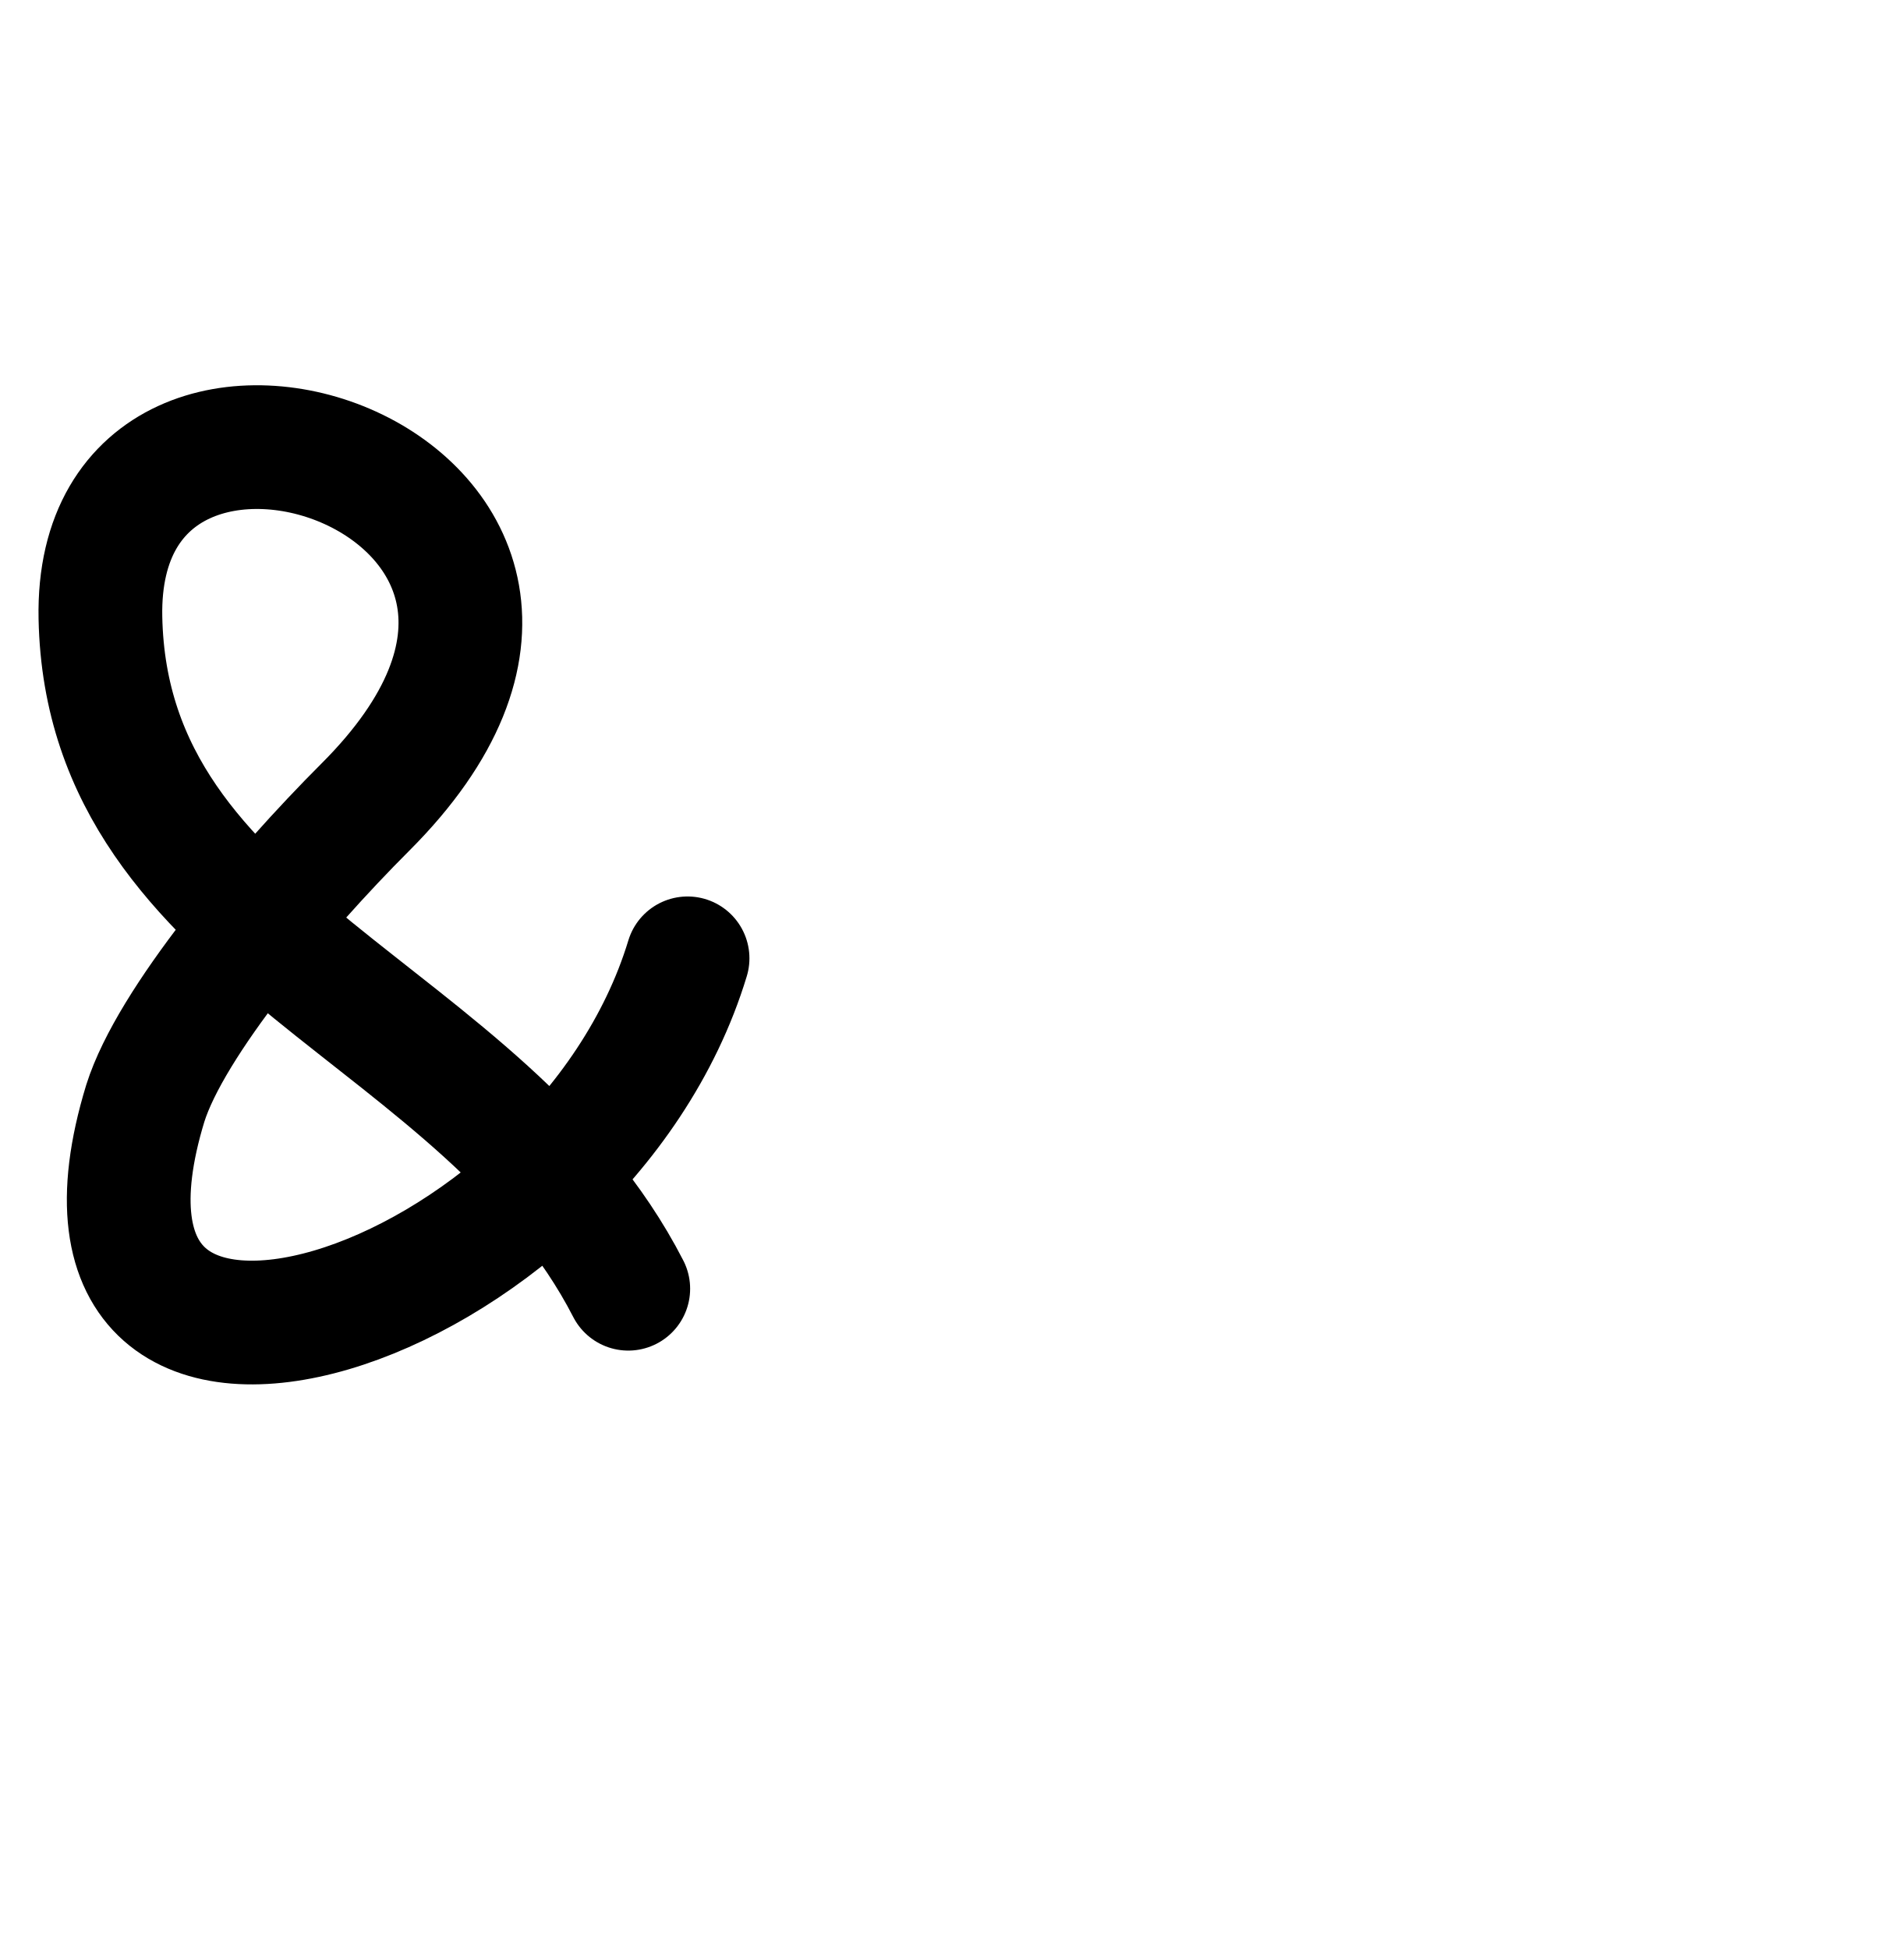
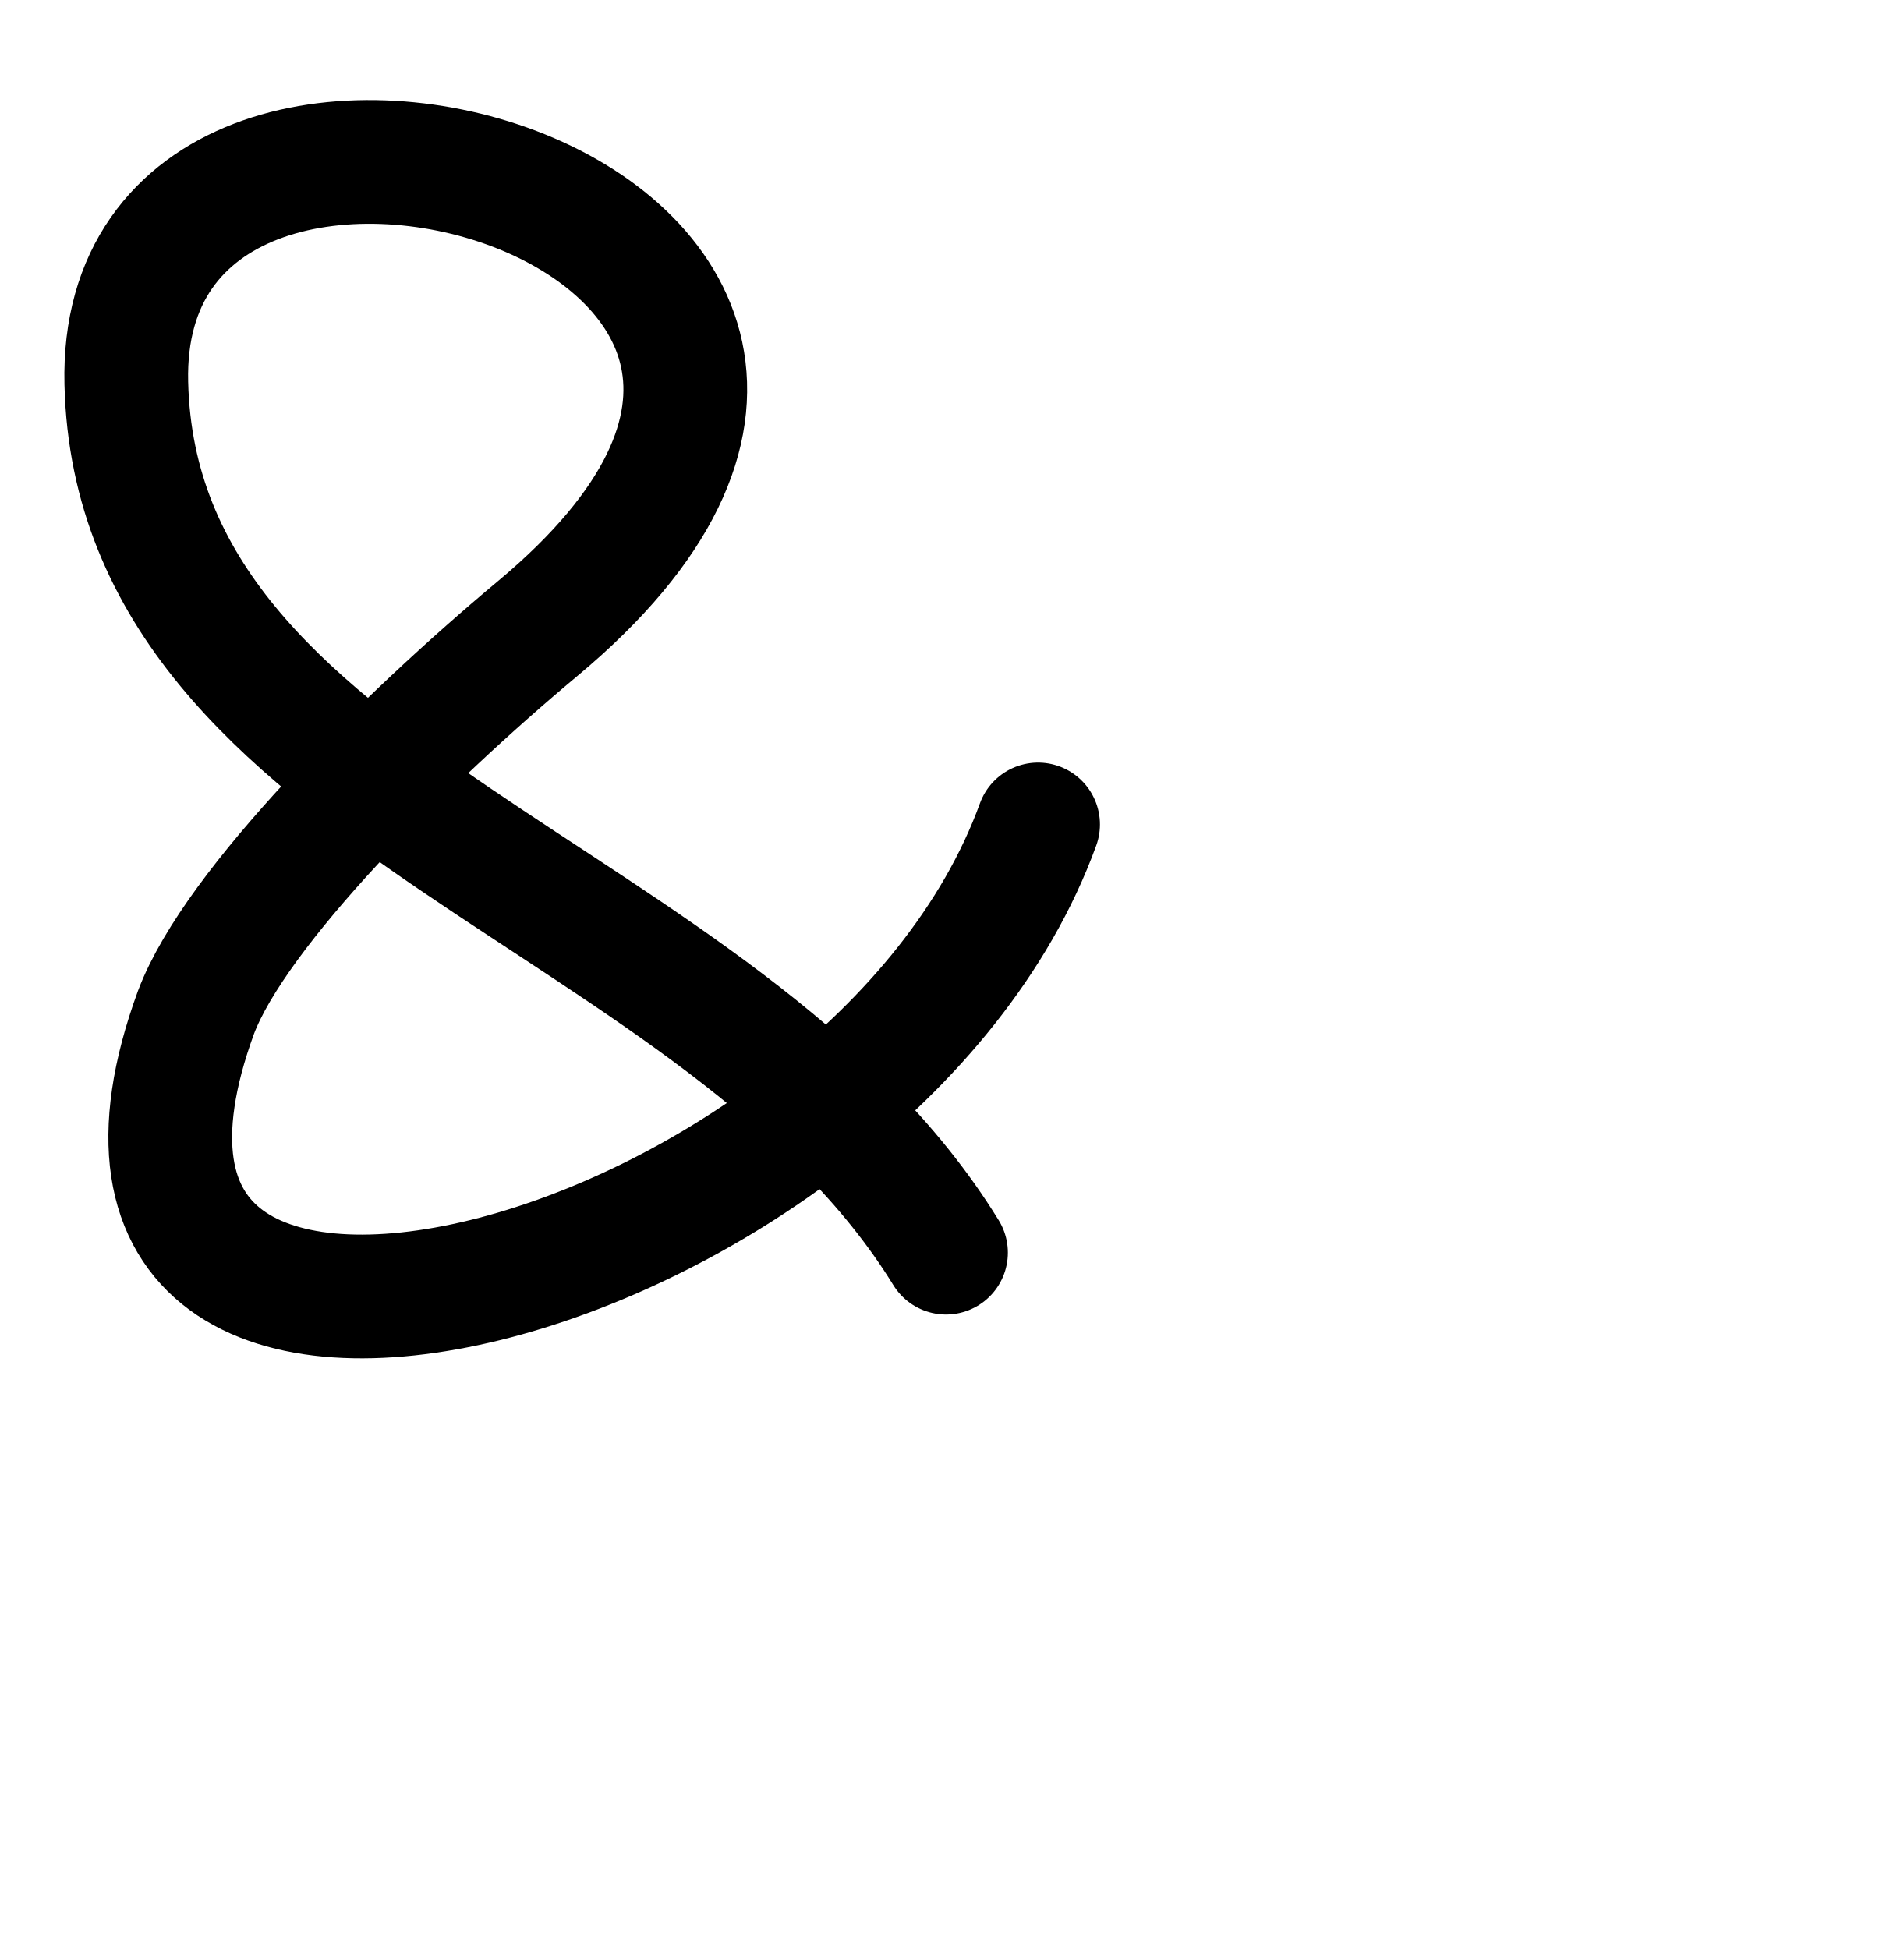
<svg xmlns="http://www.w3.org/2000/svg" width="2000" height="2048" id="svg2992" version="1.1">
  <defs id="defs5498" />
  <g id="layer1" transform="translate(0,1048)">
-     <path style="fill:none;fill-rule:evenodd;stroke:#000000;stroke-width:130;stroke-linecap:round;stroke-linejoin:round;stroke-miterlimit:4;stroke-dasharray:none;stroke-opacity:1" d="M 722.405,-40.99 C 608.897,333.166 27.955,519.346 152.689,111.257 179.471,26.334 294.233,-110.233 384,-200 720,-536 98.587,-748.029 105.512,-398.847 c 6.775,341.587 403.681,411.099 554.593,705.042" id="path5642" />
+     <path style="fill:none;fill-rule:evenodd;stroke:#000000;stroke-width:130;stroke-linecap:round;stroke-linejoin:round;stroke-miterlimit:4;stroke-dasharray:none;stroke-opacity:1" d="M 1090.69,-181.672 C 914.421,303.232 12.268,544.519 205.969,15.64 247.56,-94.42 425.775,-271.409 565.176,-387.747 1086.955,-823.2 121.954,-1097.987 132.709,-645.451 c 10.521,442.694 626.882,532.78 861.235,913.728" id="path5642" />
  </g>
</svg>
